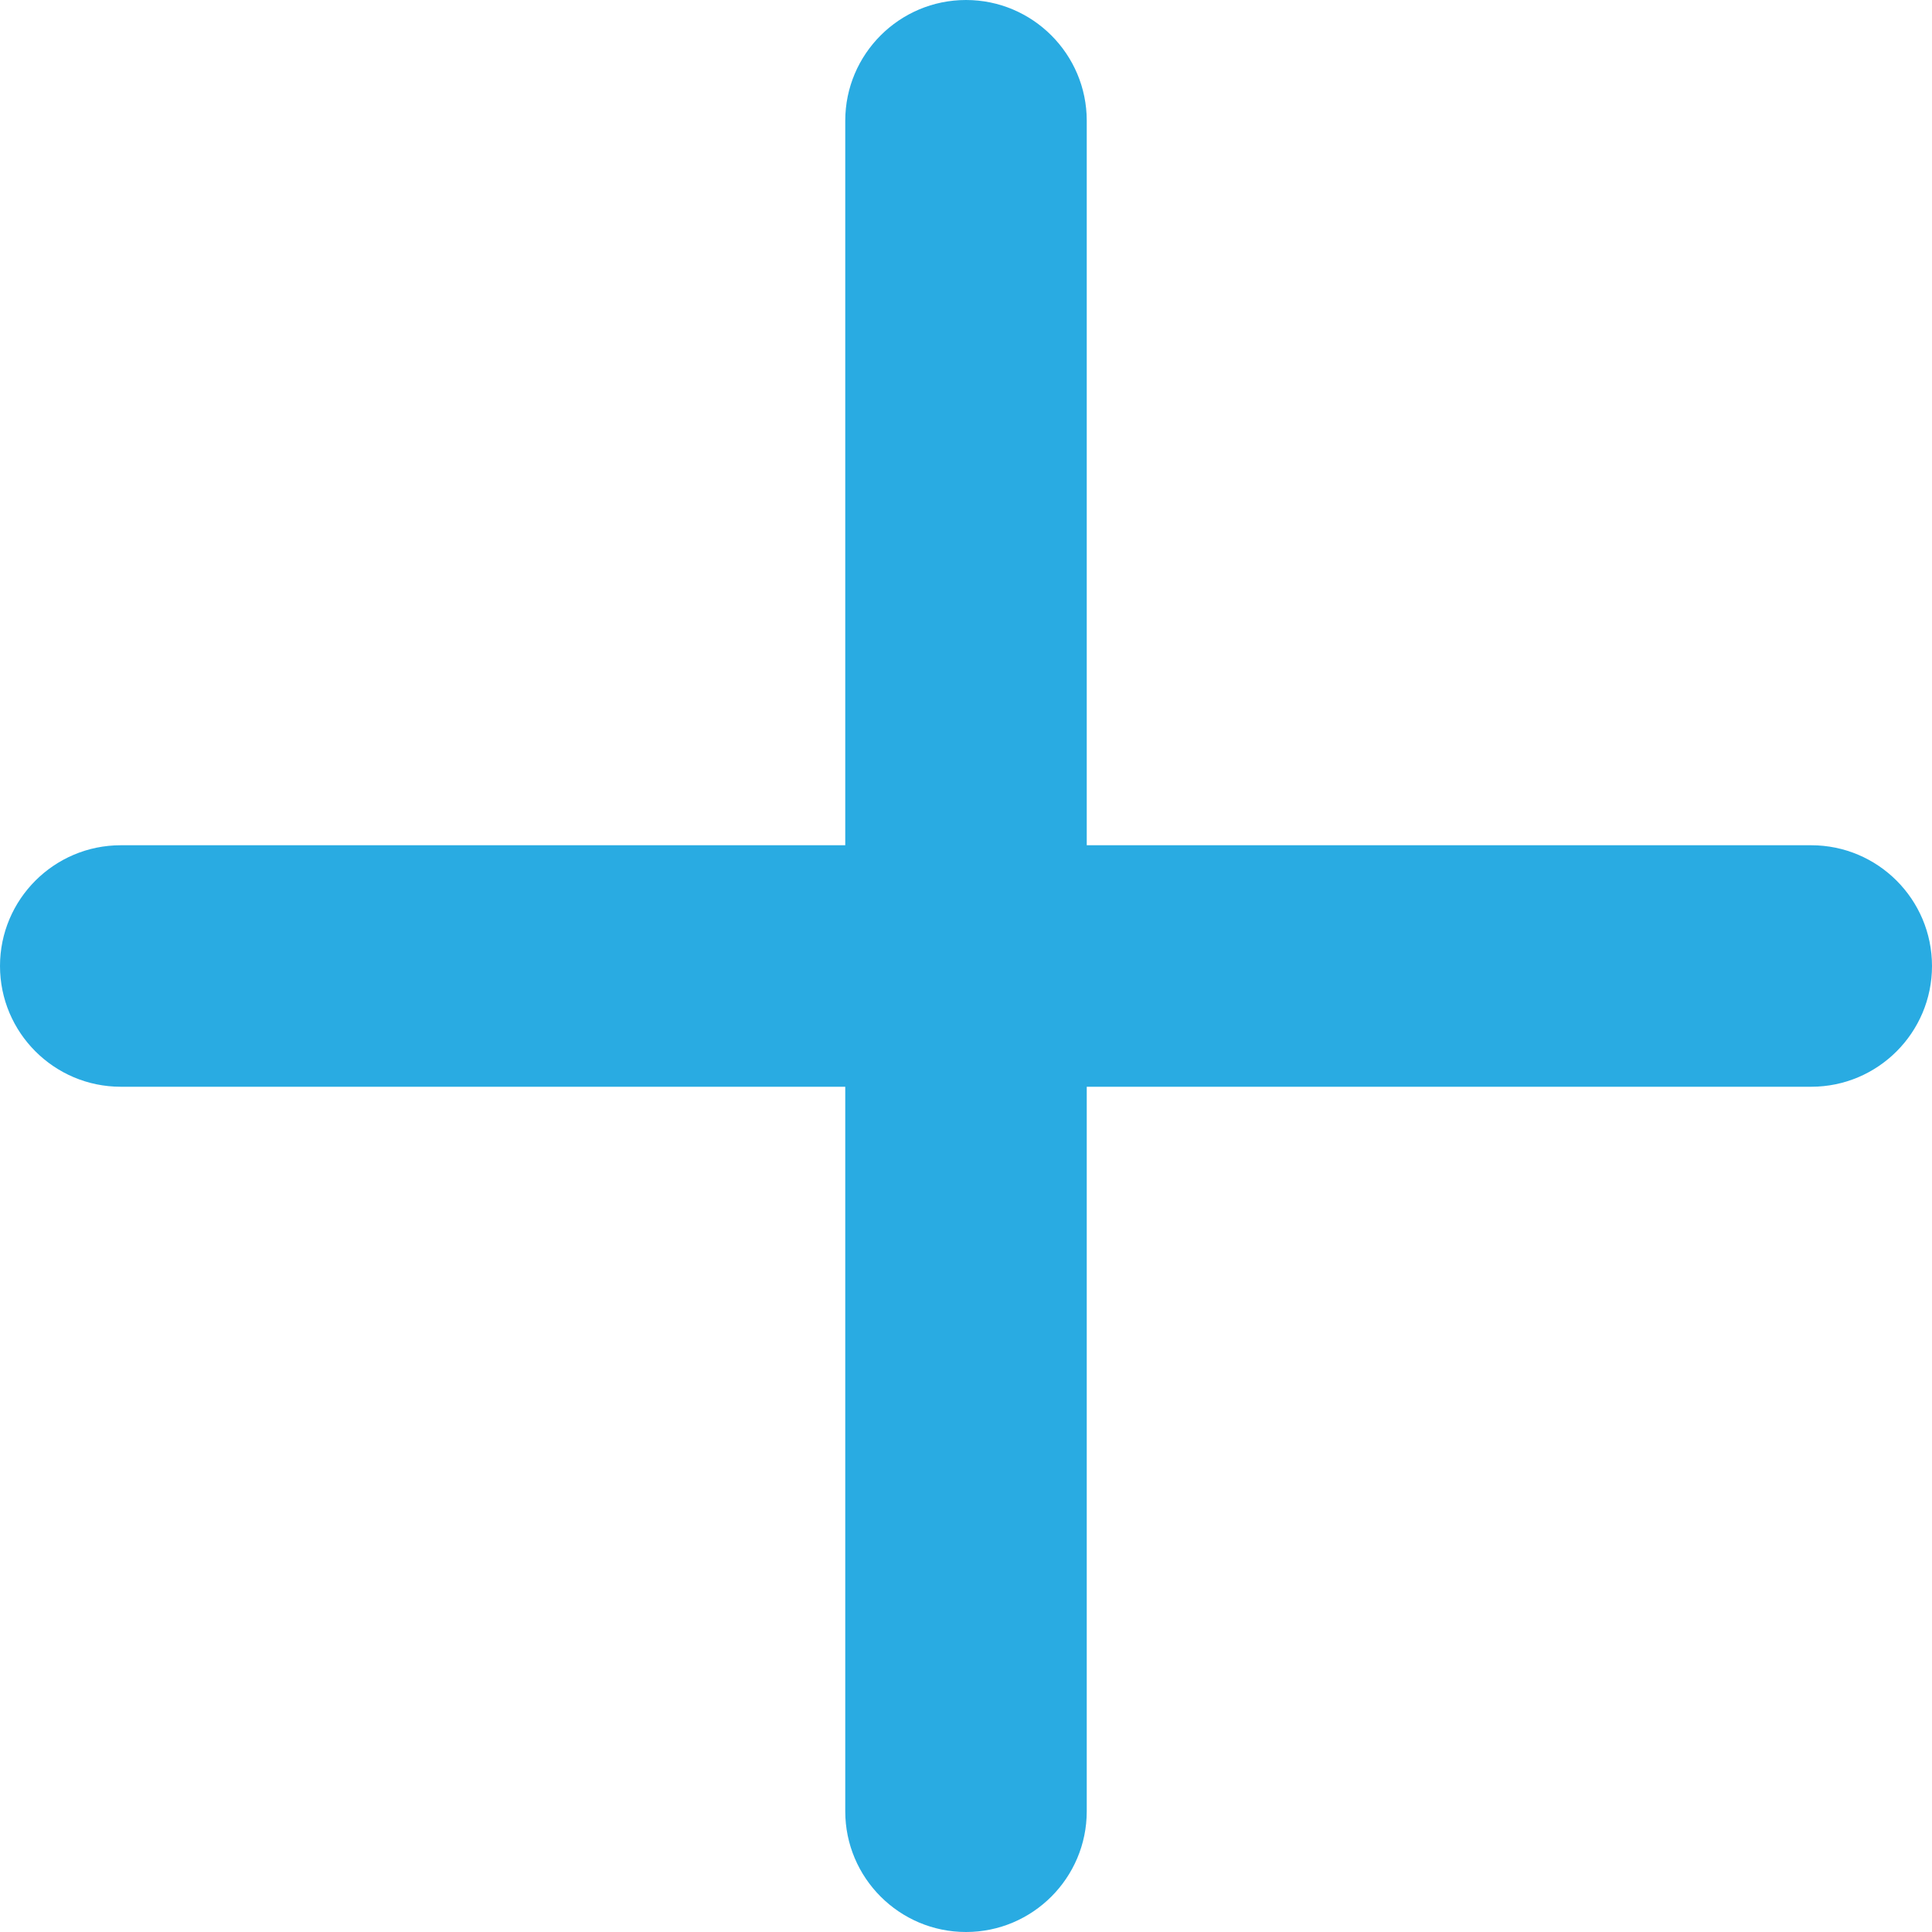
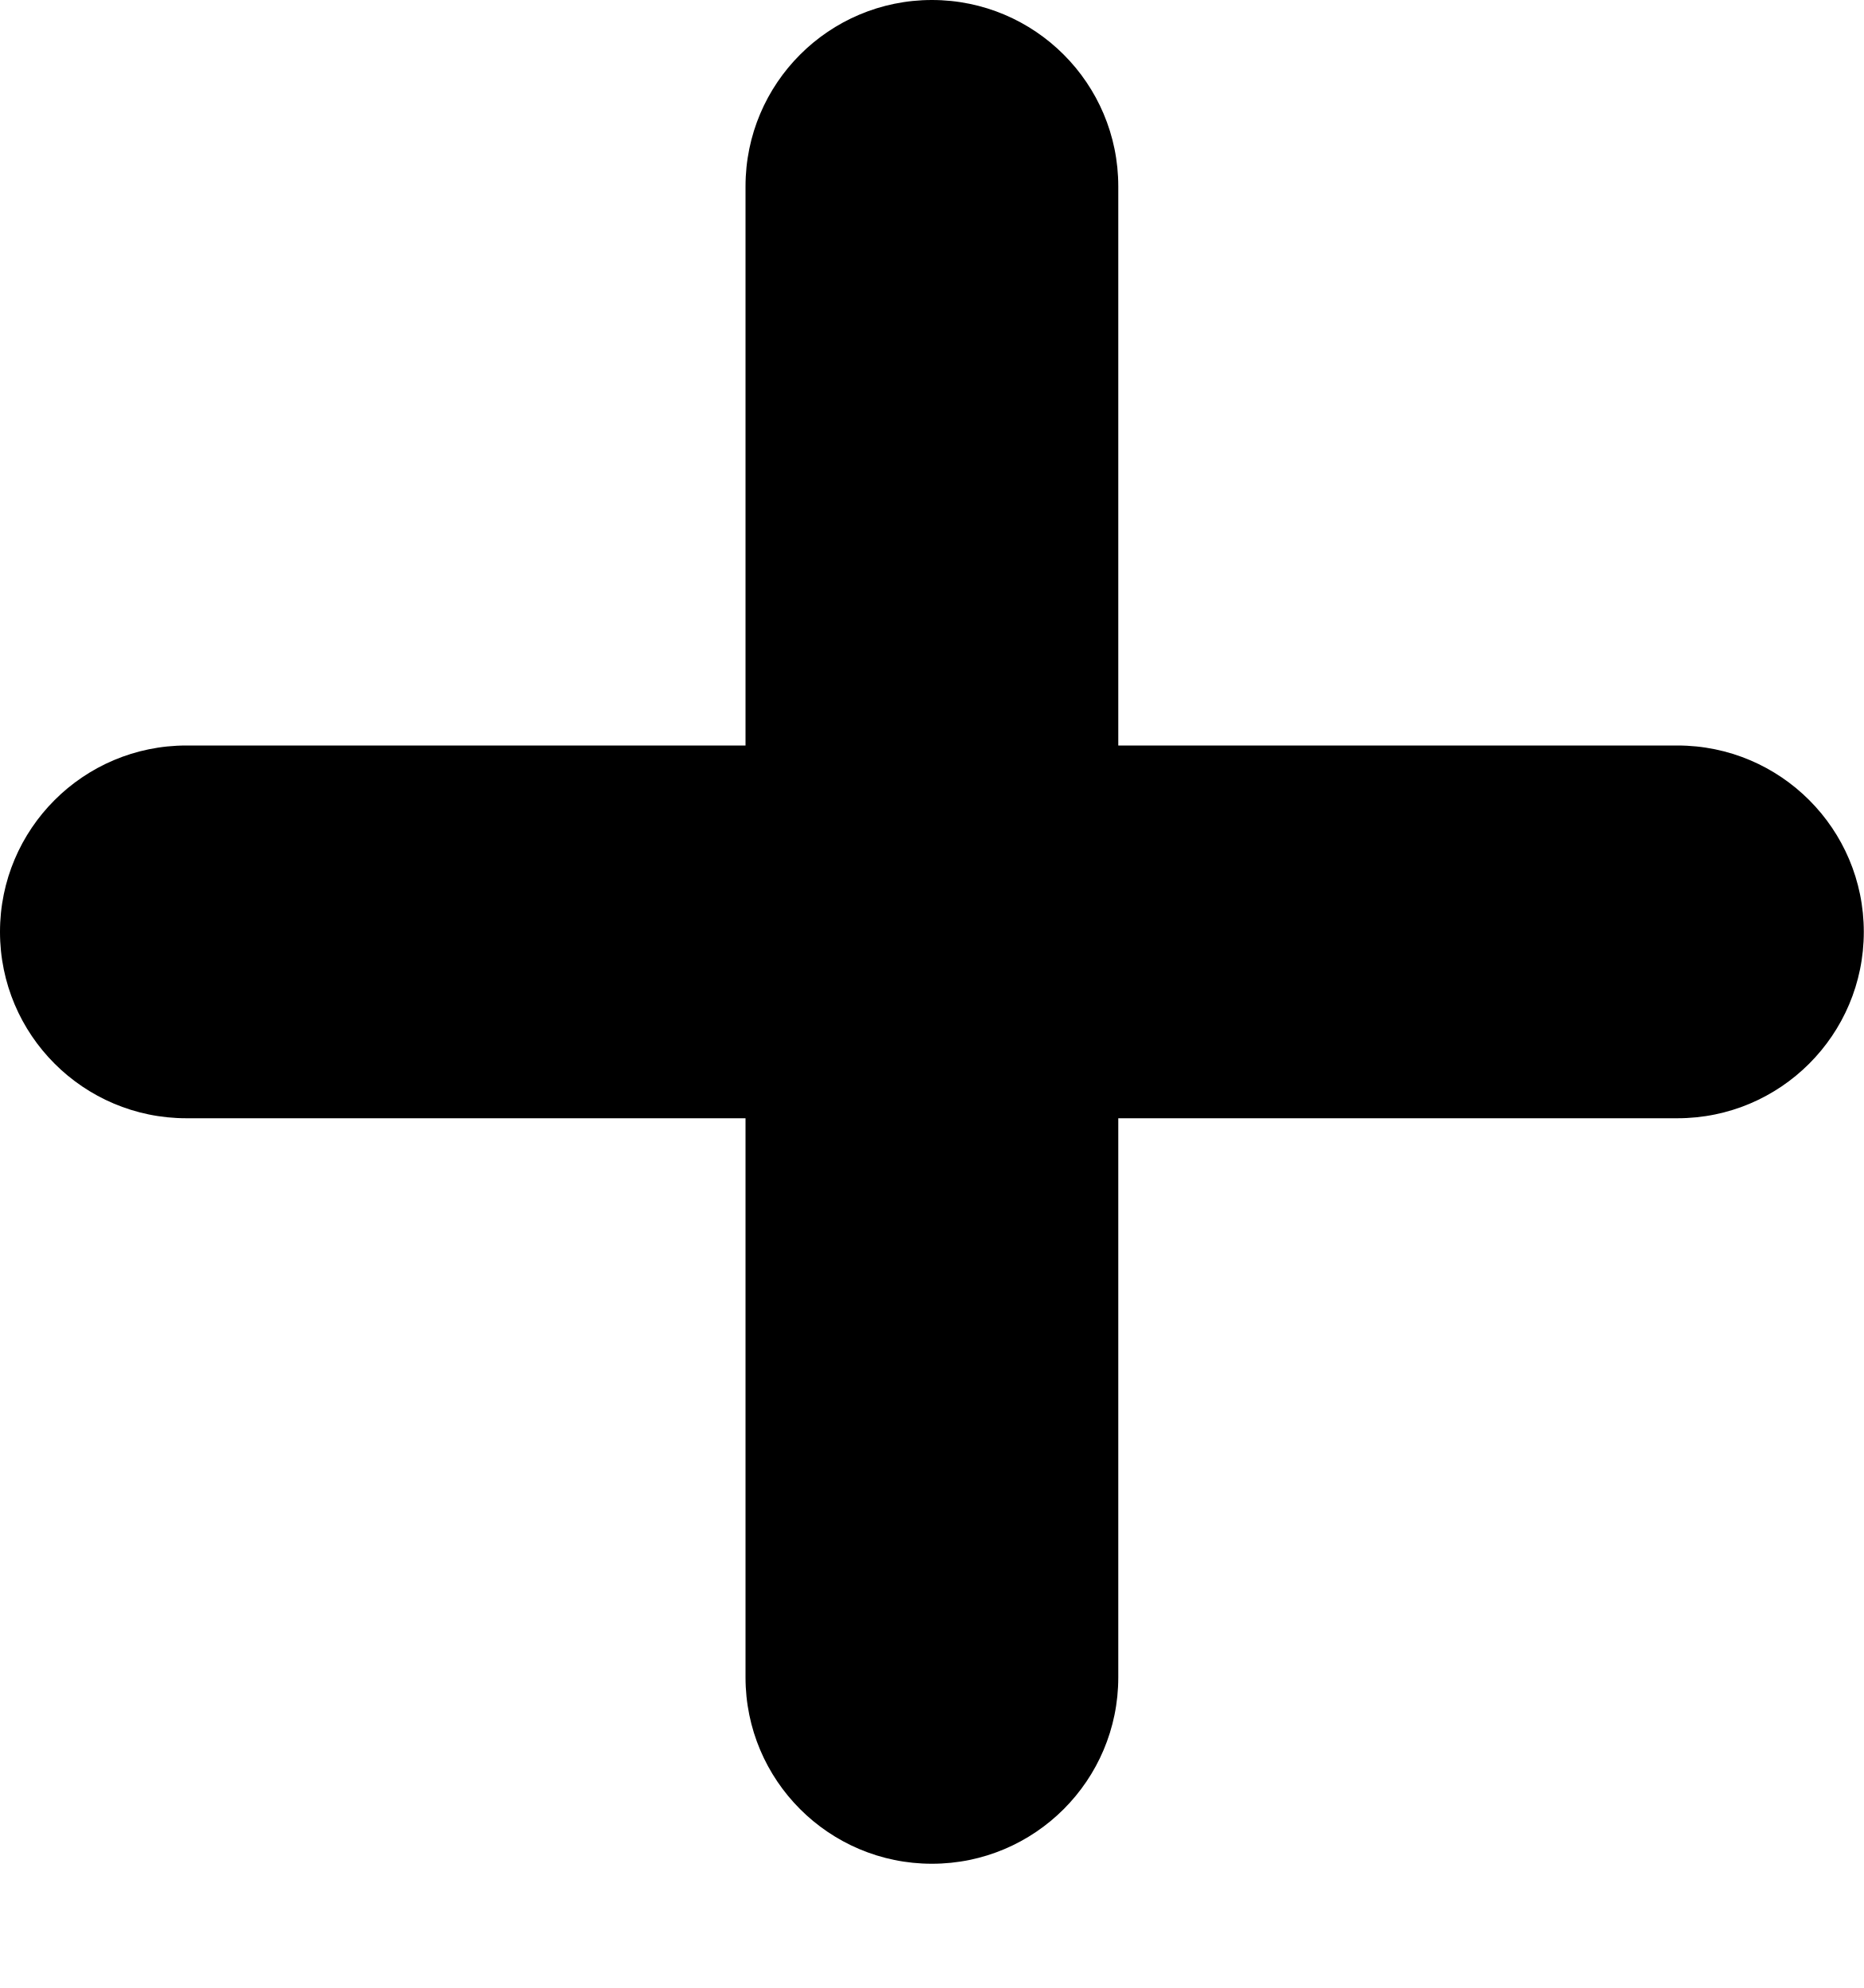
- <svg xmlns="http://www.w3.org/2000/svg" version="1.1" id="icon-" x="0px" y="0px" viewBox="0 0 960 960" enable-background="new 0 0 960 960" xml:space="preserve">
-   <path id="plus_1_" fill="#29ABE2" d="M960,480L960,480c0,33.1-26.9,60-60,60H540v360c0,33.1-26.9,60-60,60h0c-33.1,0-60-26.9-60-60  V540H60c-33.1,0-60-26.9-60-60l0,0c0-33.1,26.9-60,60-60h360V60c0-33.1,26.9-60,60-60h0c33.1,0,60,26.9,60,60v360h360  C933.1,420,960,446.9,960,480z" />
+ <svg xmlns="http://www.w3.org/2000/svg" version="1.1" id="icon-" x="0px" y="0px" viewBox="0 0 900 960" enable-background="new 0 0 900 960" xml:space="preserve">
+   <path id="plus" d="M810,360c-69.9,0-166.9,0-270,0c0-103.1,0-200.1,0-270c0-49.7-40.3-90-90-90s-90,40.3-90,90c0,69.9,0,166.9,0,270  c-103.1,0-200.1,0-270,0c-49.7,0-90,40.3-90,90s40.3,90,90,90c69.9,0,166.9,0,270,0c0,103.1,0,200.1,0,270c0,49.7,40.3,90,90,90  s90-40.3,90-90c0-69.9,0-166.9,0-270c103.1,0,200.1,0,270,0c49.7,0,90-40.3,90-90S859.7,360,810,360z" />
</svg>
